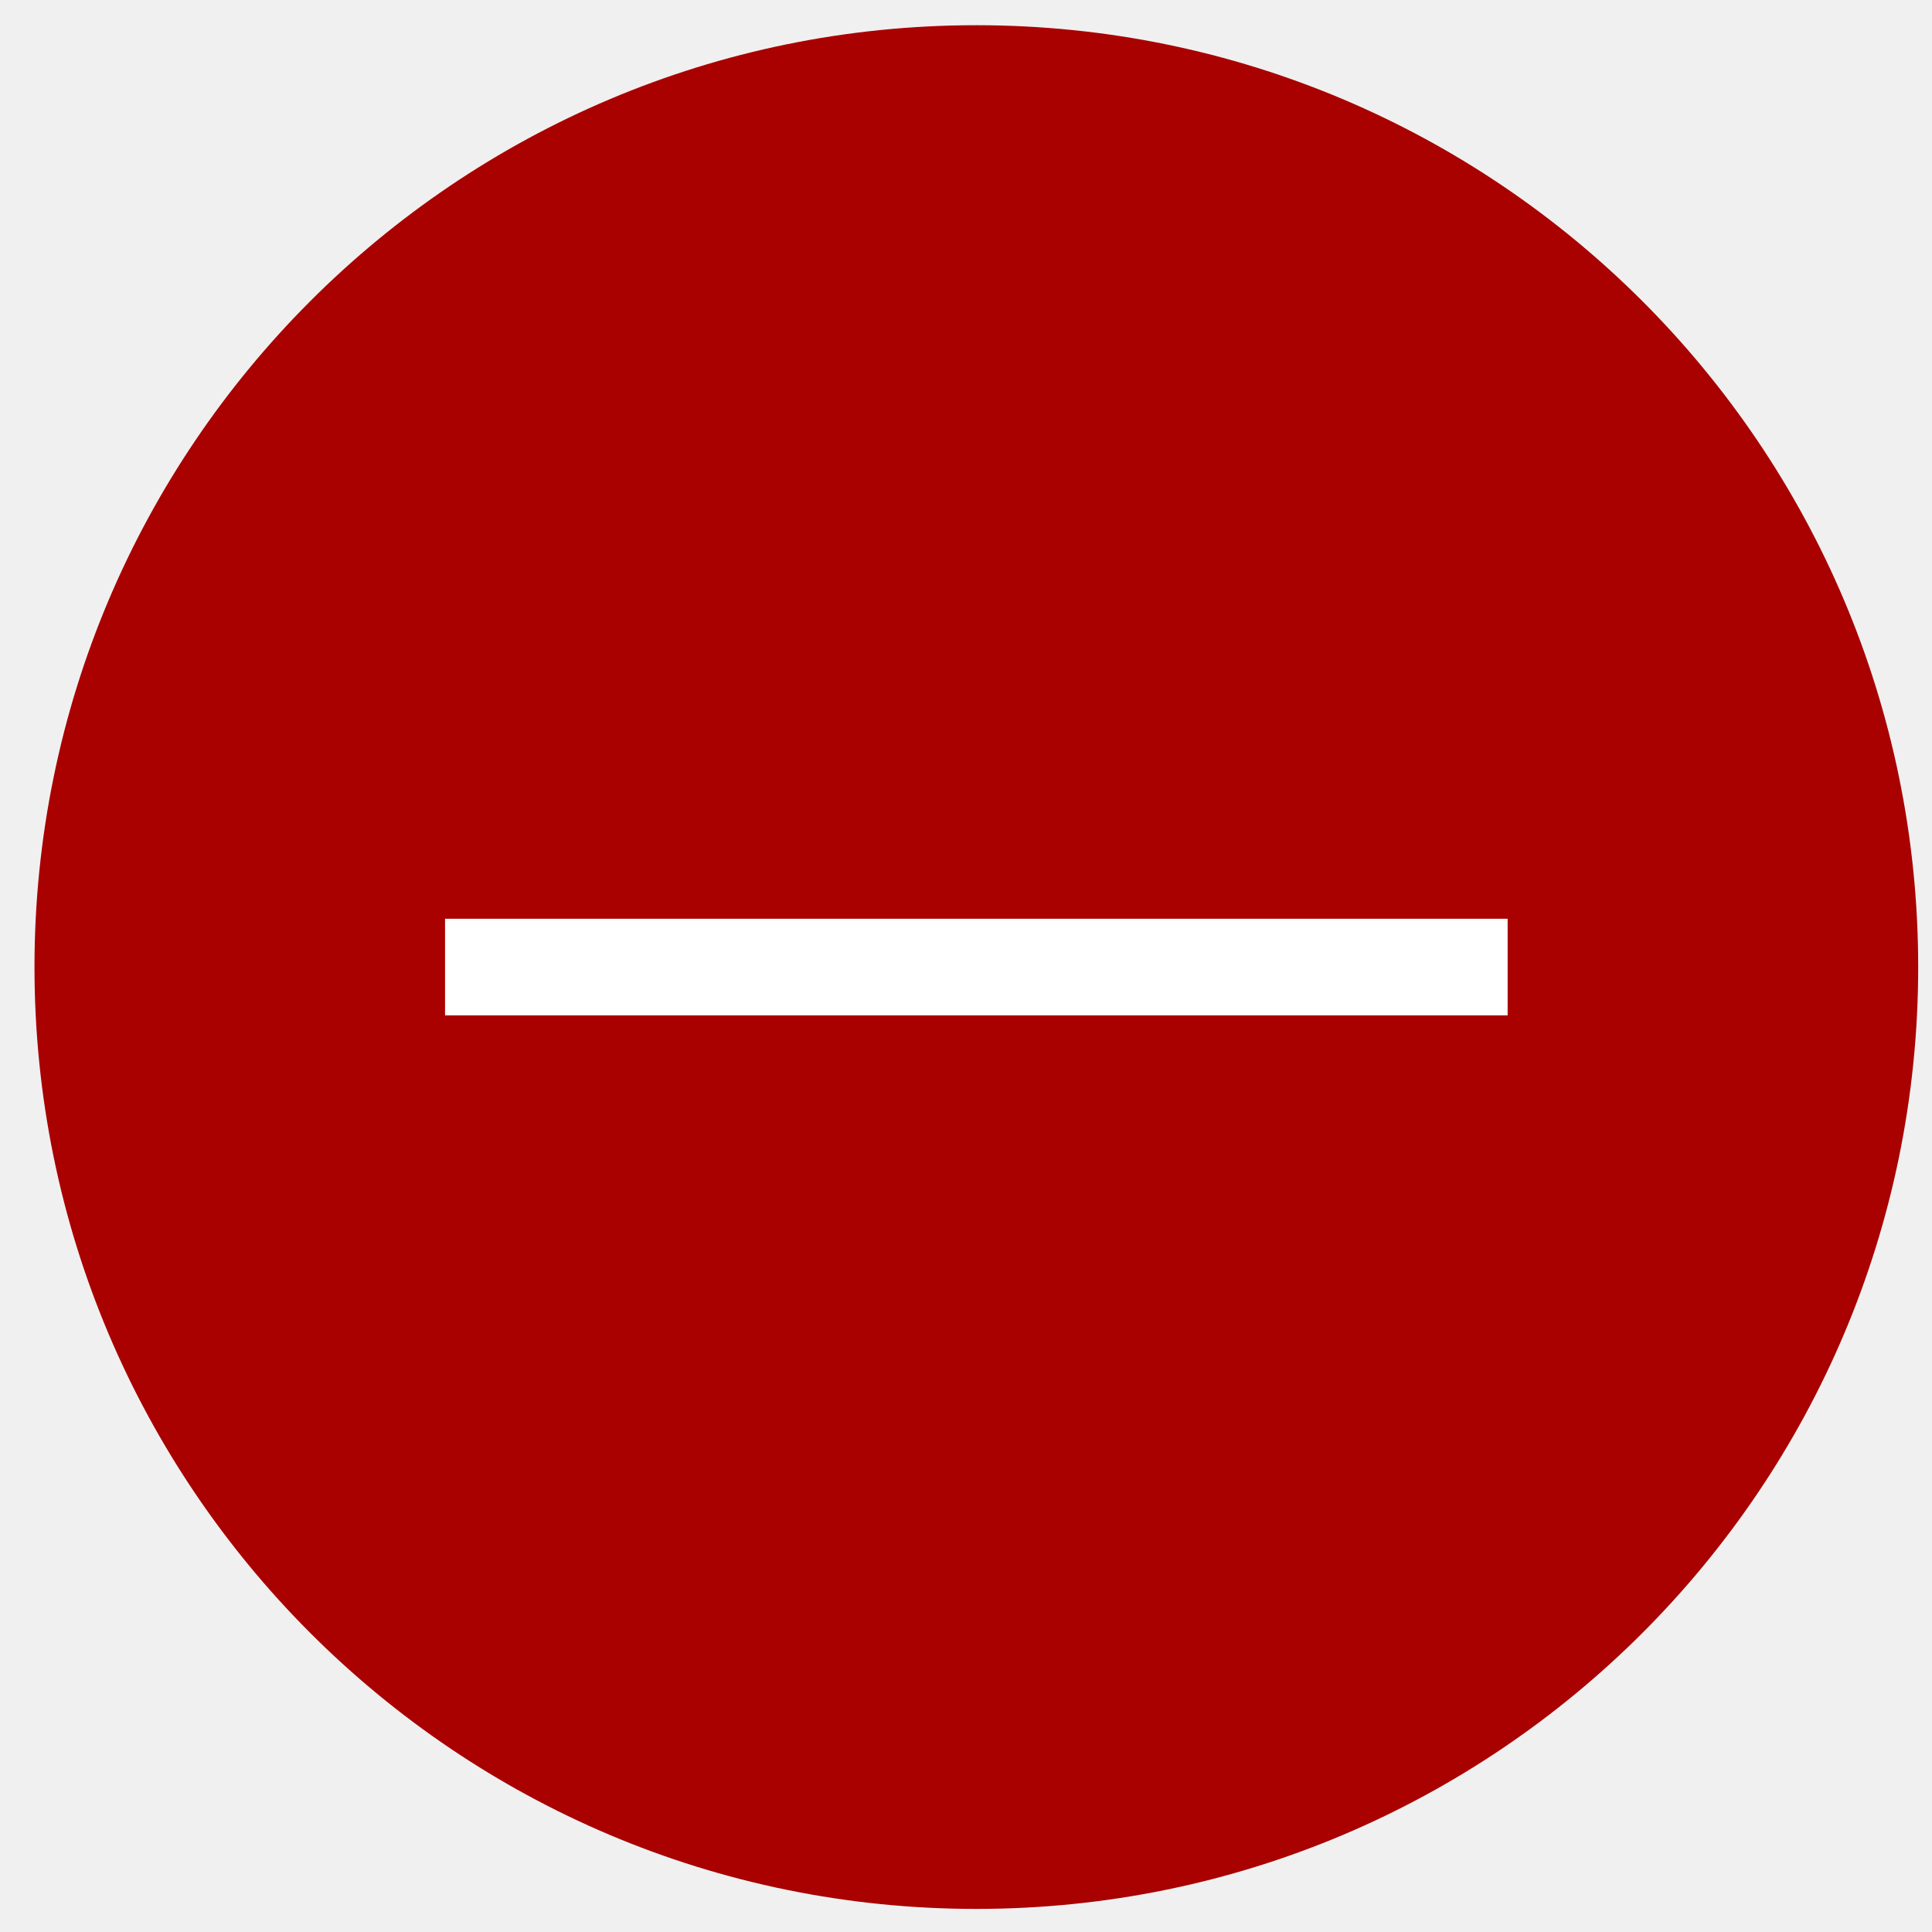
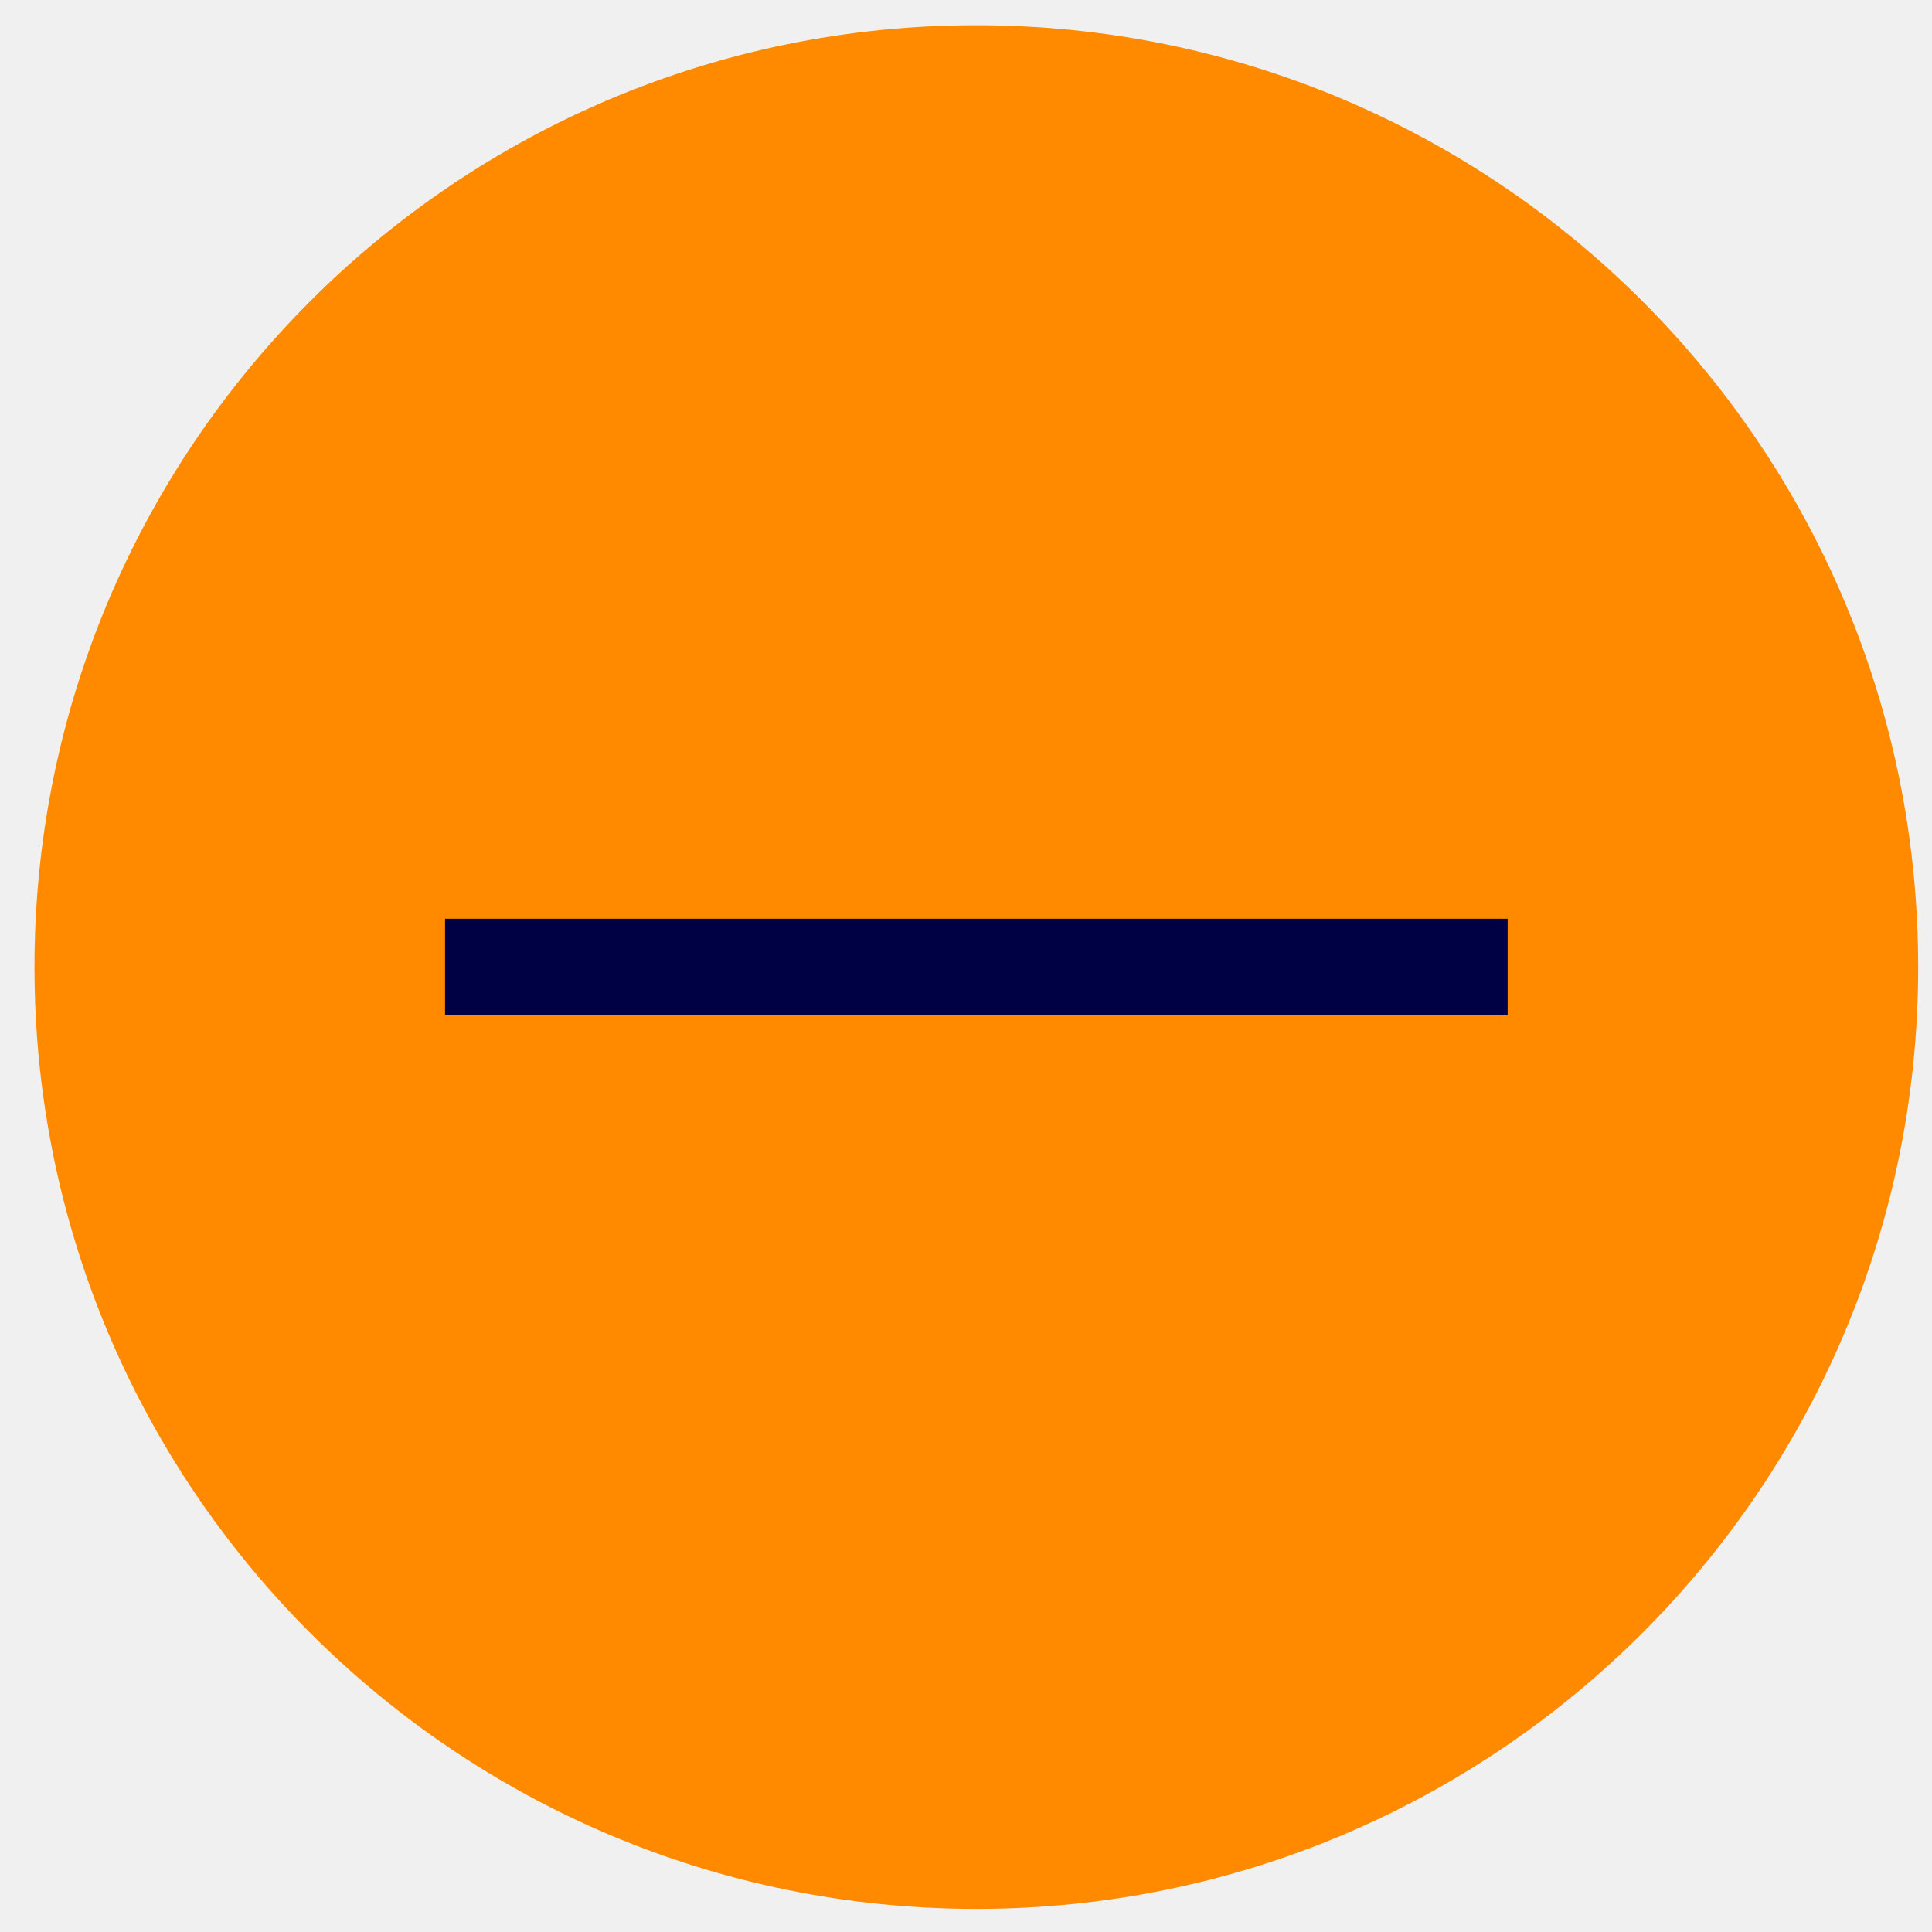
<svg xmlns="http://www.w3.org/2000/svg" width="40" height="40" viewBox="0 0 40 40" fill="none">
-   <circle cx="20.214" cy="20.022" r="19.5" fill="#a90000" />
-   <path d="M31.214 20.022L9.214 20.022" stroke="#FFFFFF" stroke-width="2" stroke-linejoin="bevel" />
+   <circle cx="20.214" cy="20.022" r="19.5" fill="#FF8A00" />
+   <path d="M31.214 20.022L9.214 20.022" stroke="#000045" stroke-width="2" stroke-linejoin="bevel" />
</svg>
